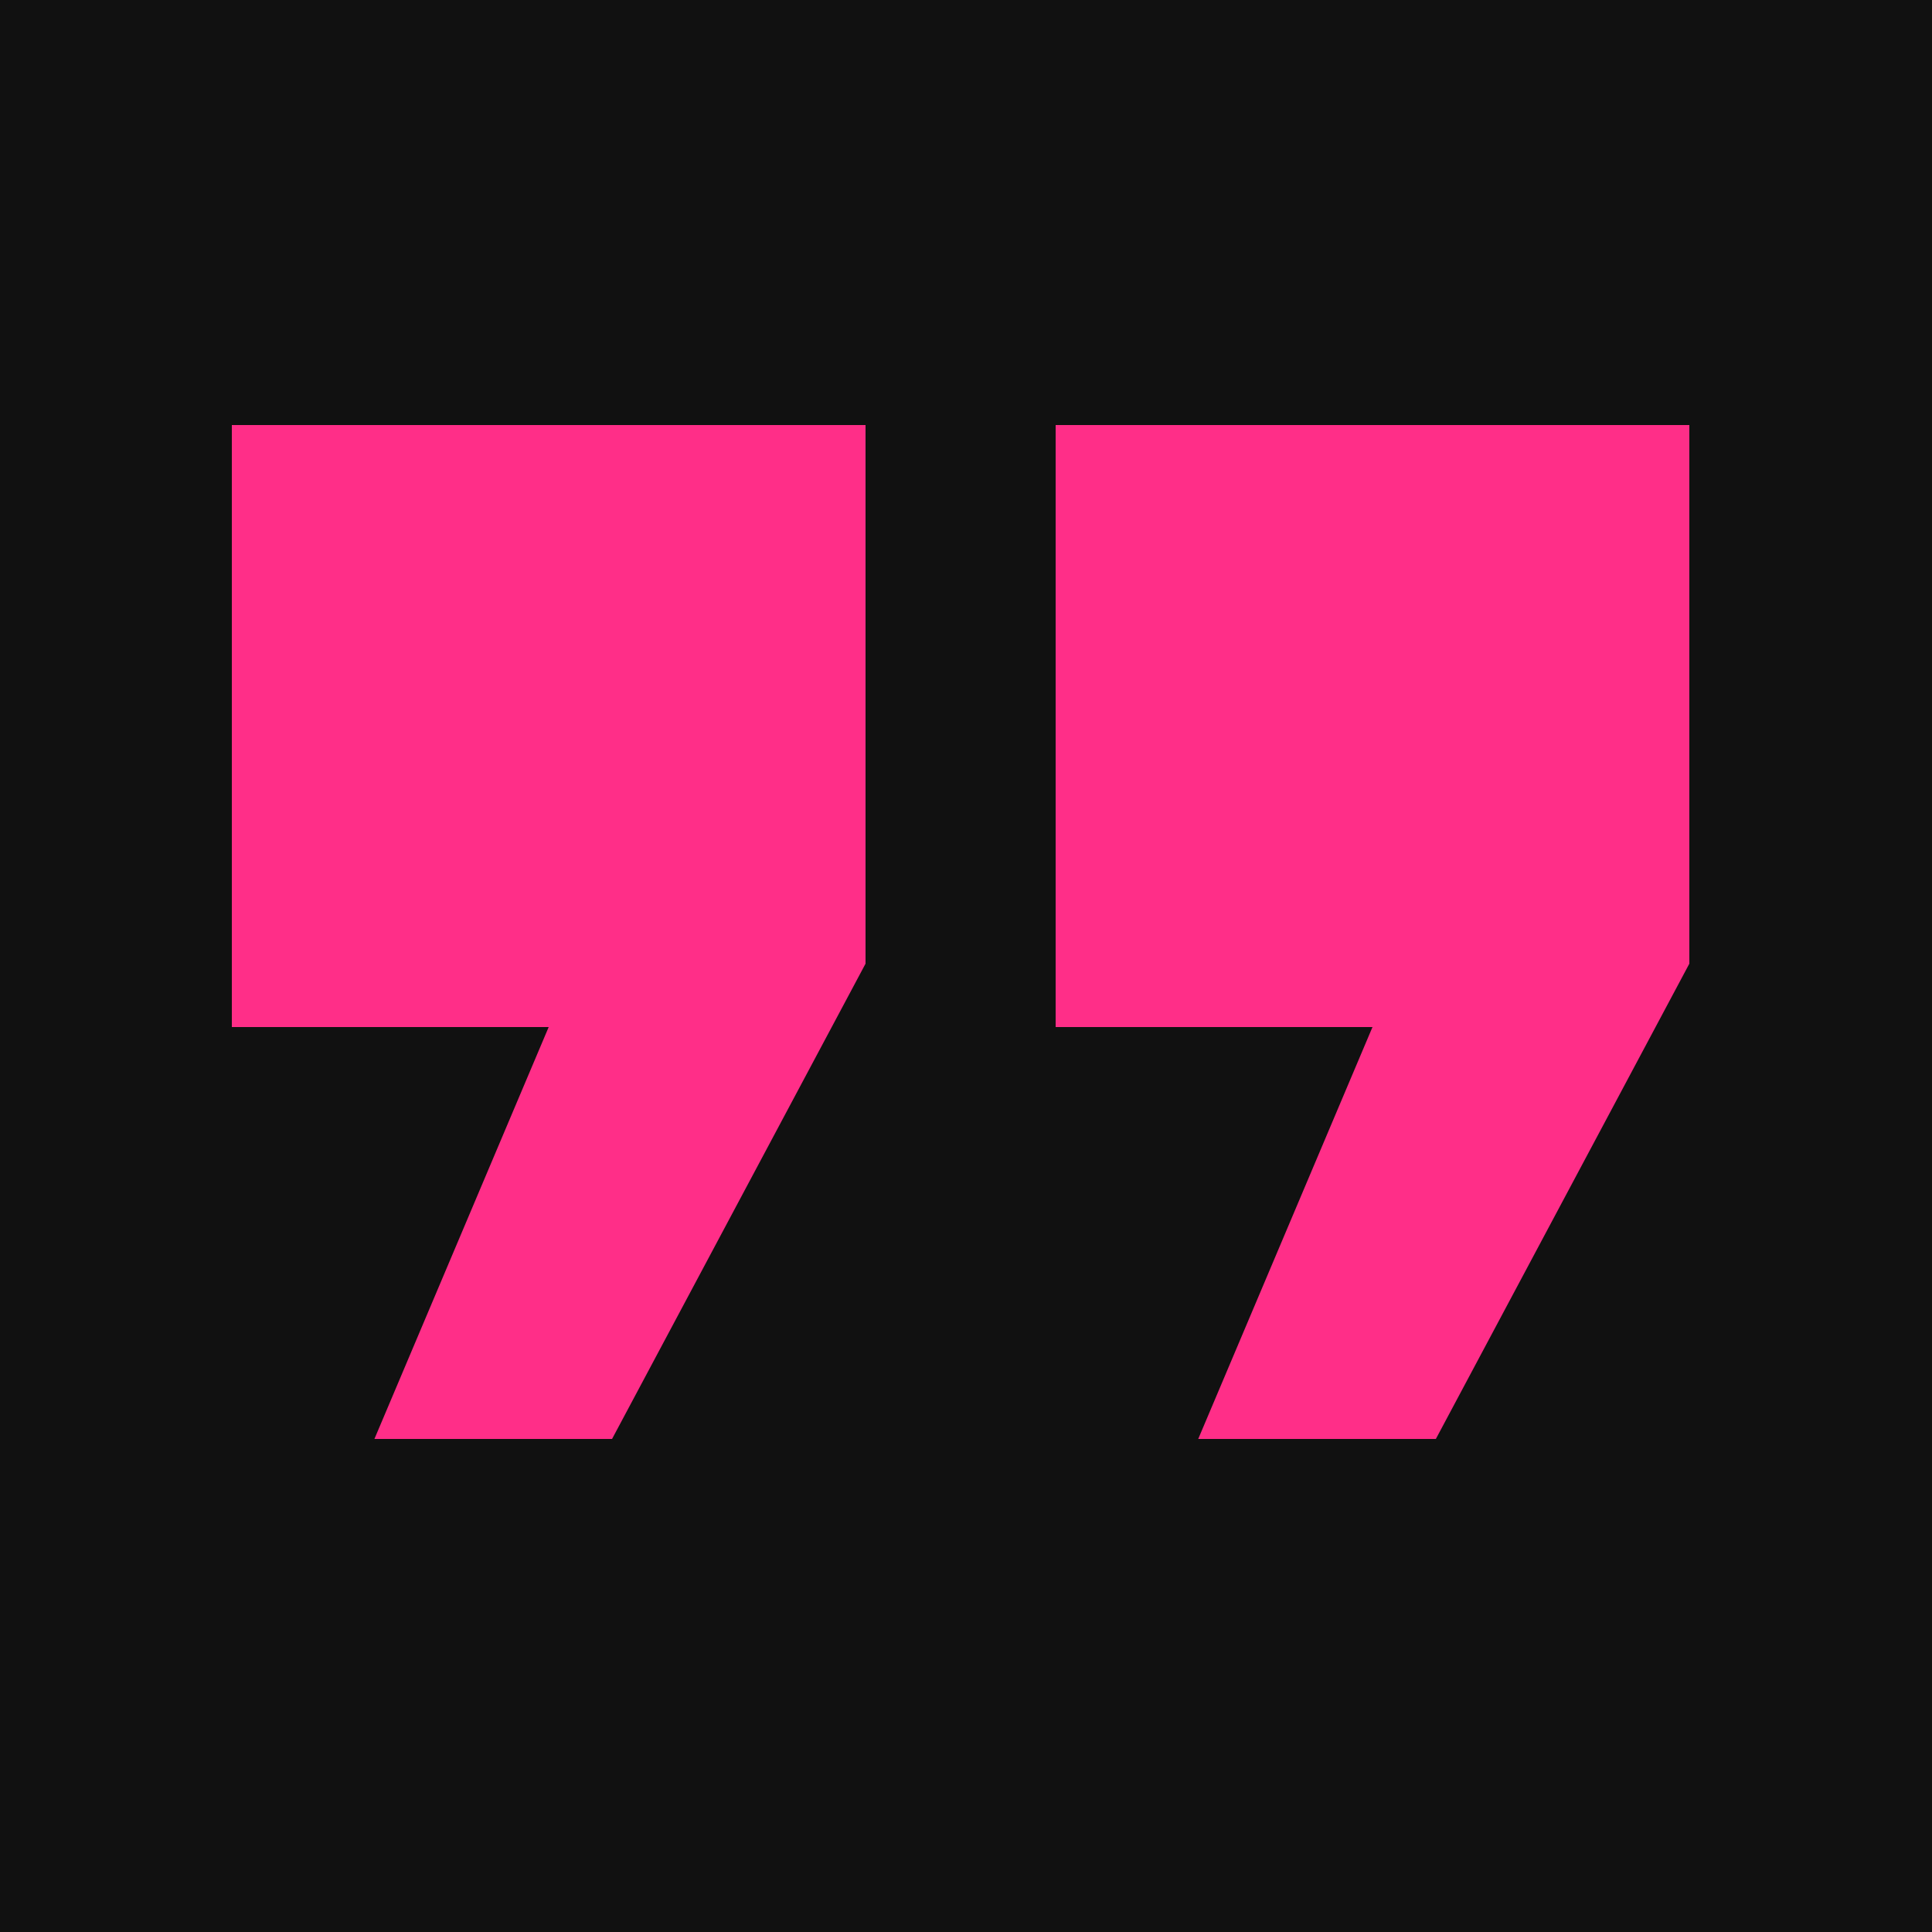
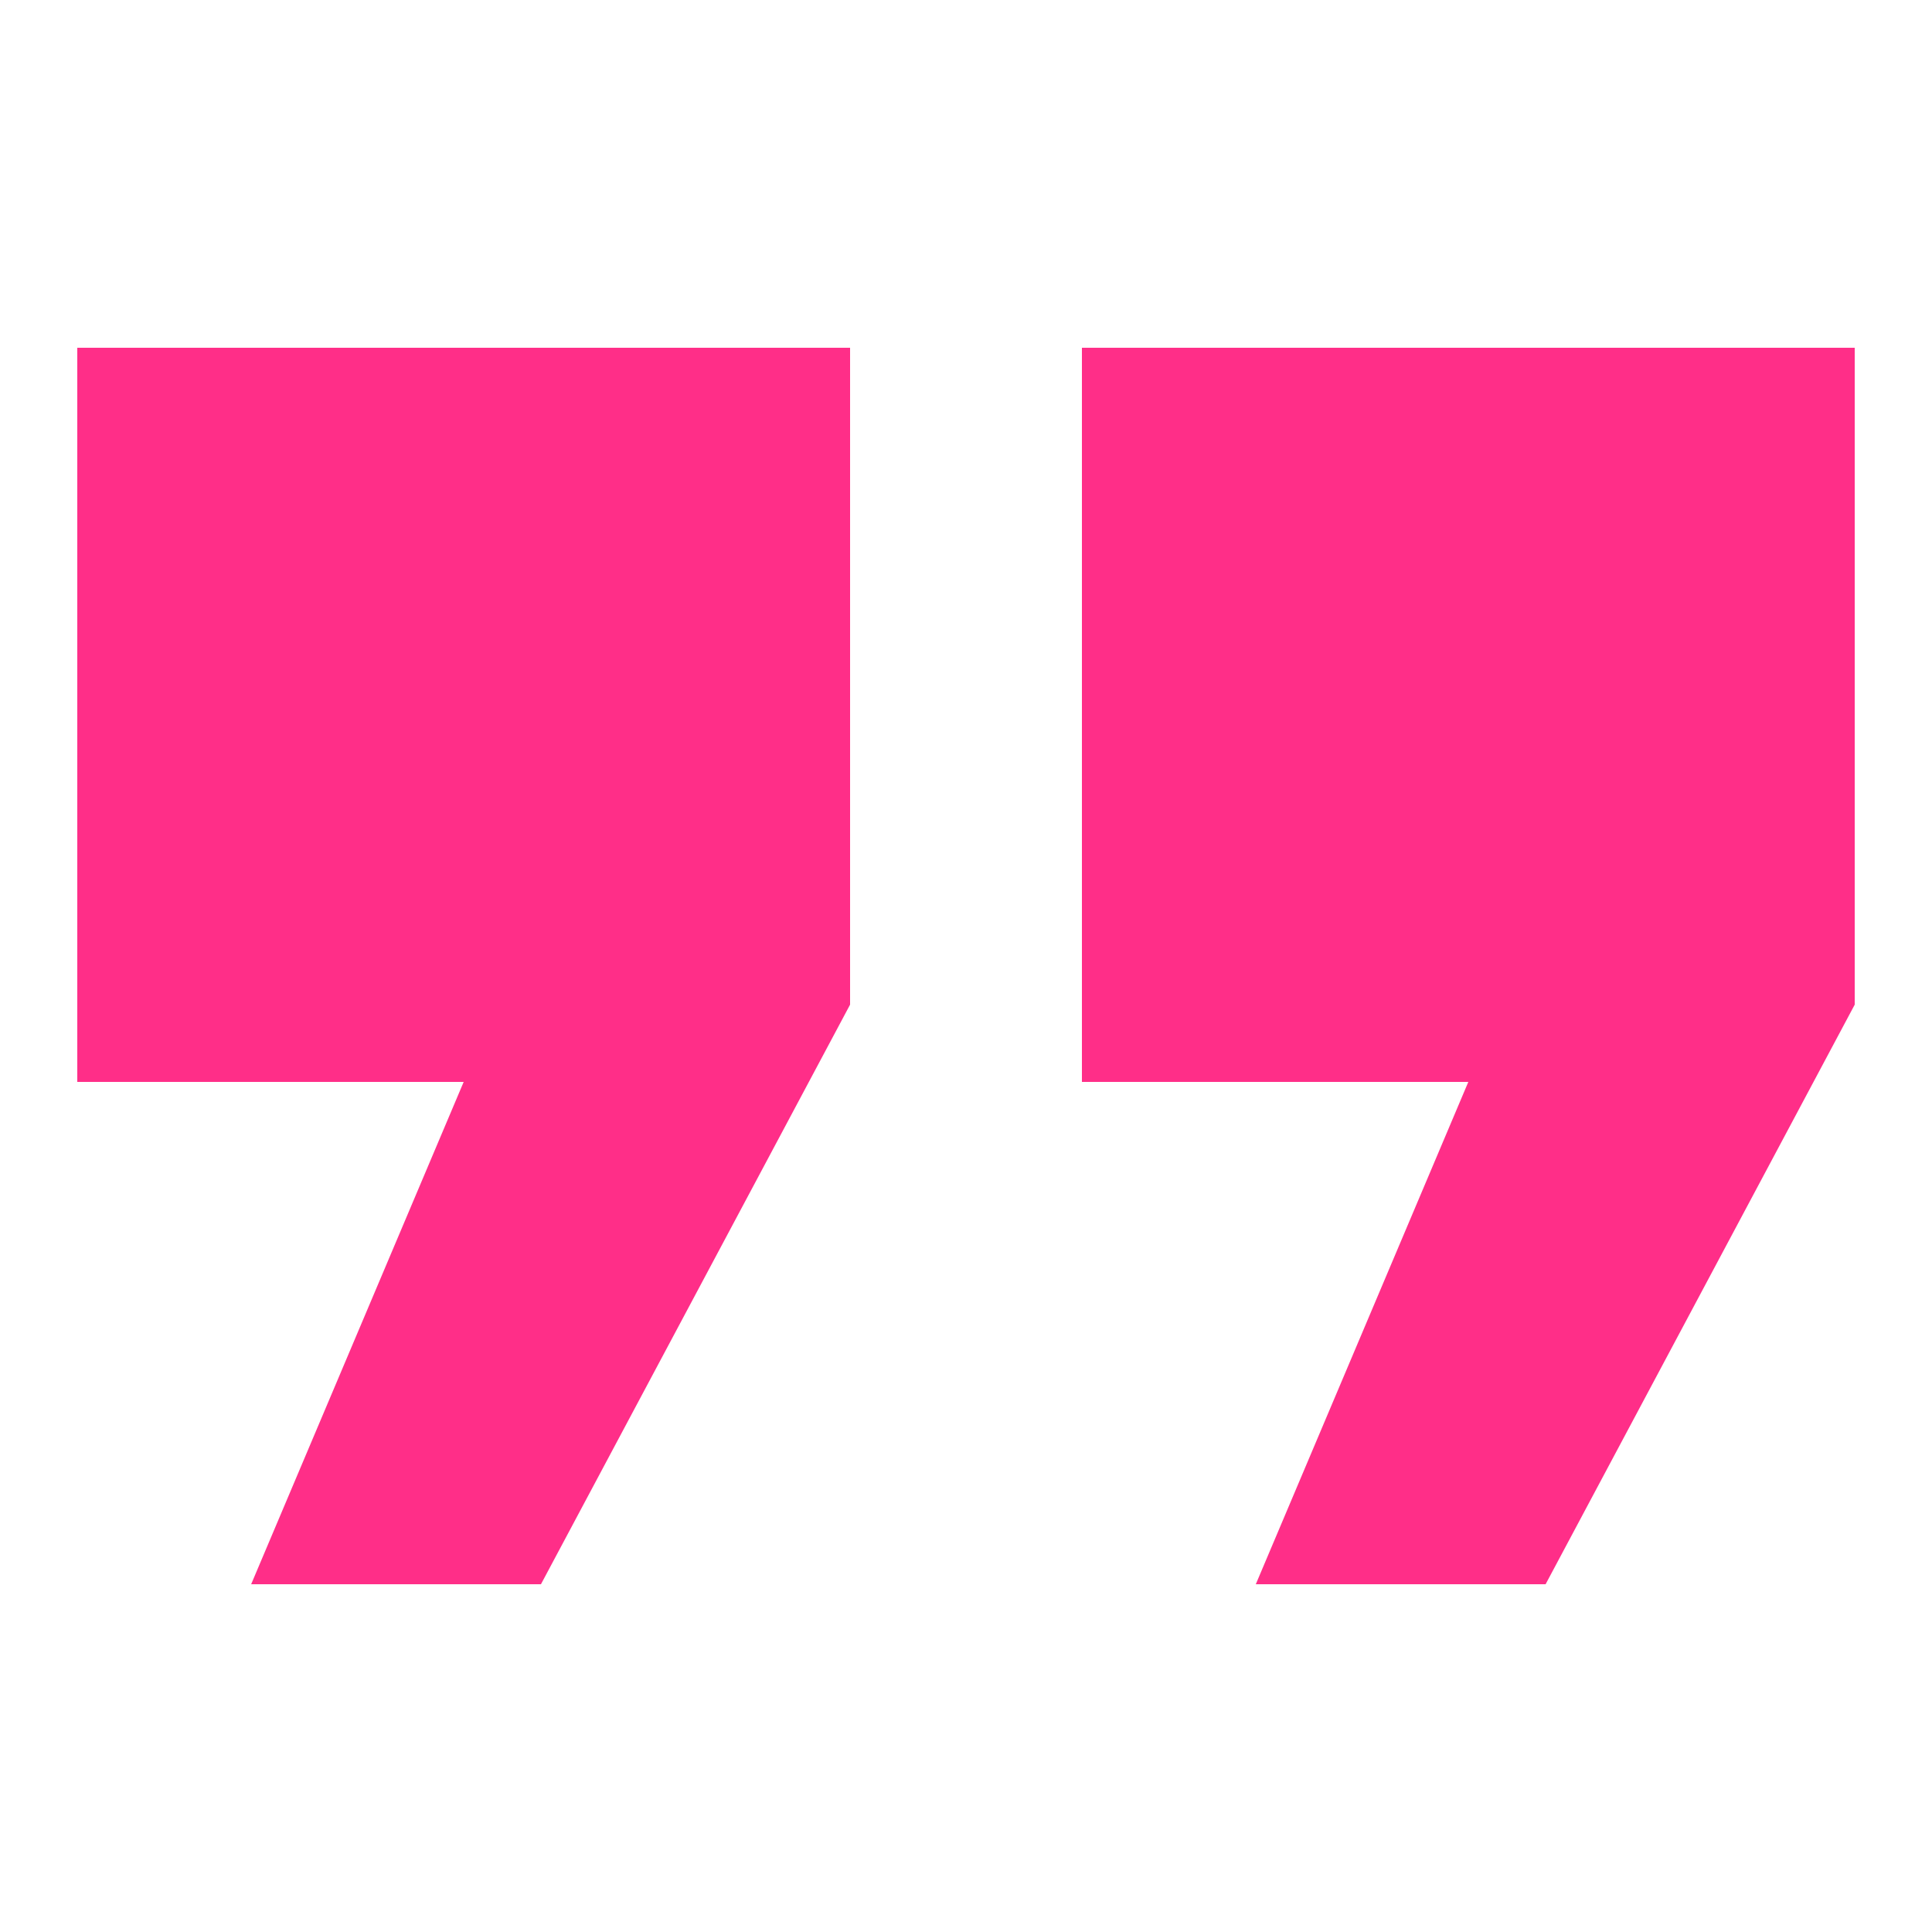
<svg xmlns="http://www.w3.org/2000/svg" viewBox="0 0 100 100">
-   <rect width="100" height="100" fill="#111111" />
-   <g transform="translate(12 22) scale(0.82)">
+   <g transform="translate(4 18)">
    <polygon points="0,0 40,0 40,34 24,64 9,64 20,38 0,38" fill="#ff2e88" />
    <polygon points="52,0 92,0 92,34 76,64 61,64 72,38 52,38" fill="#ff2e88" />
  </g>
</svg>
